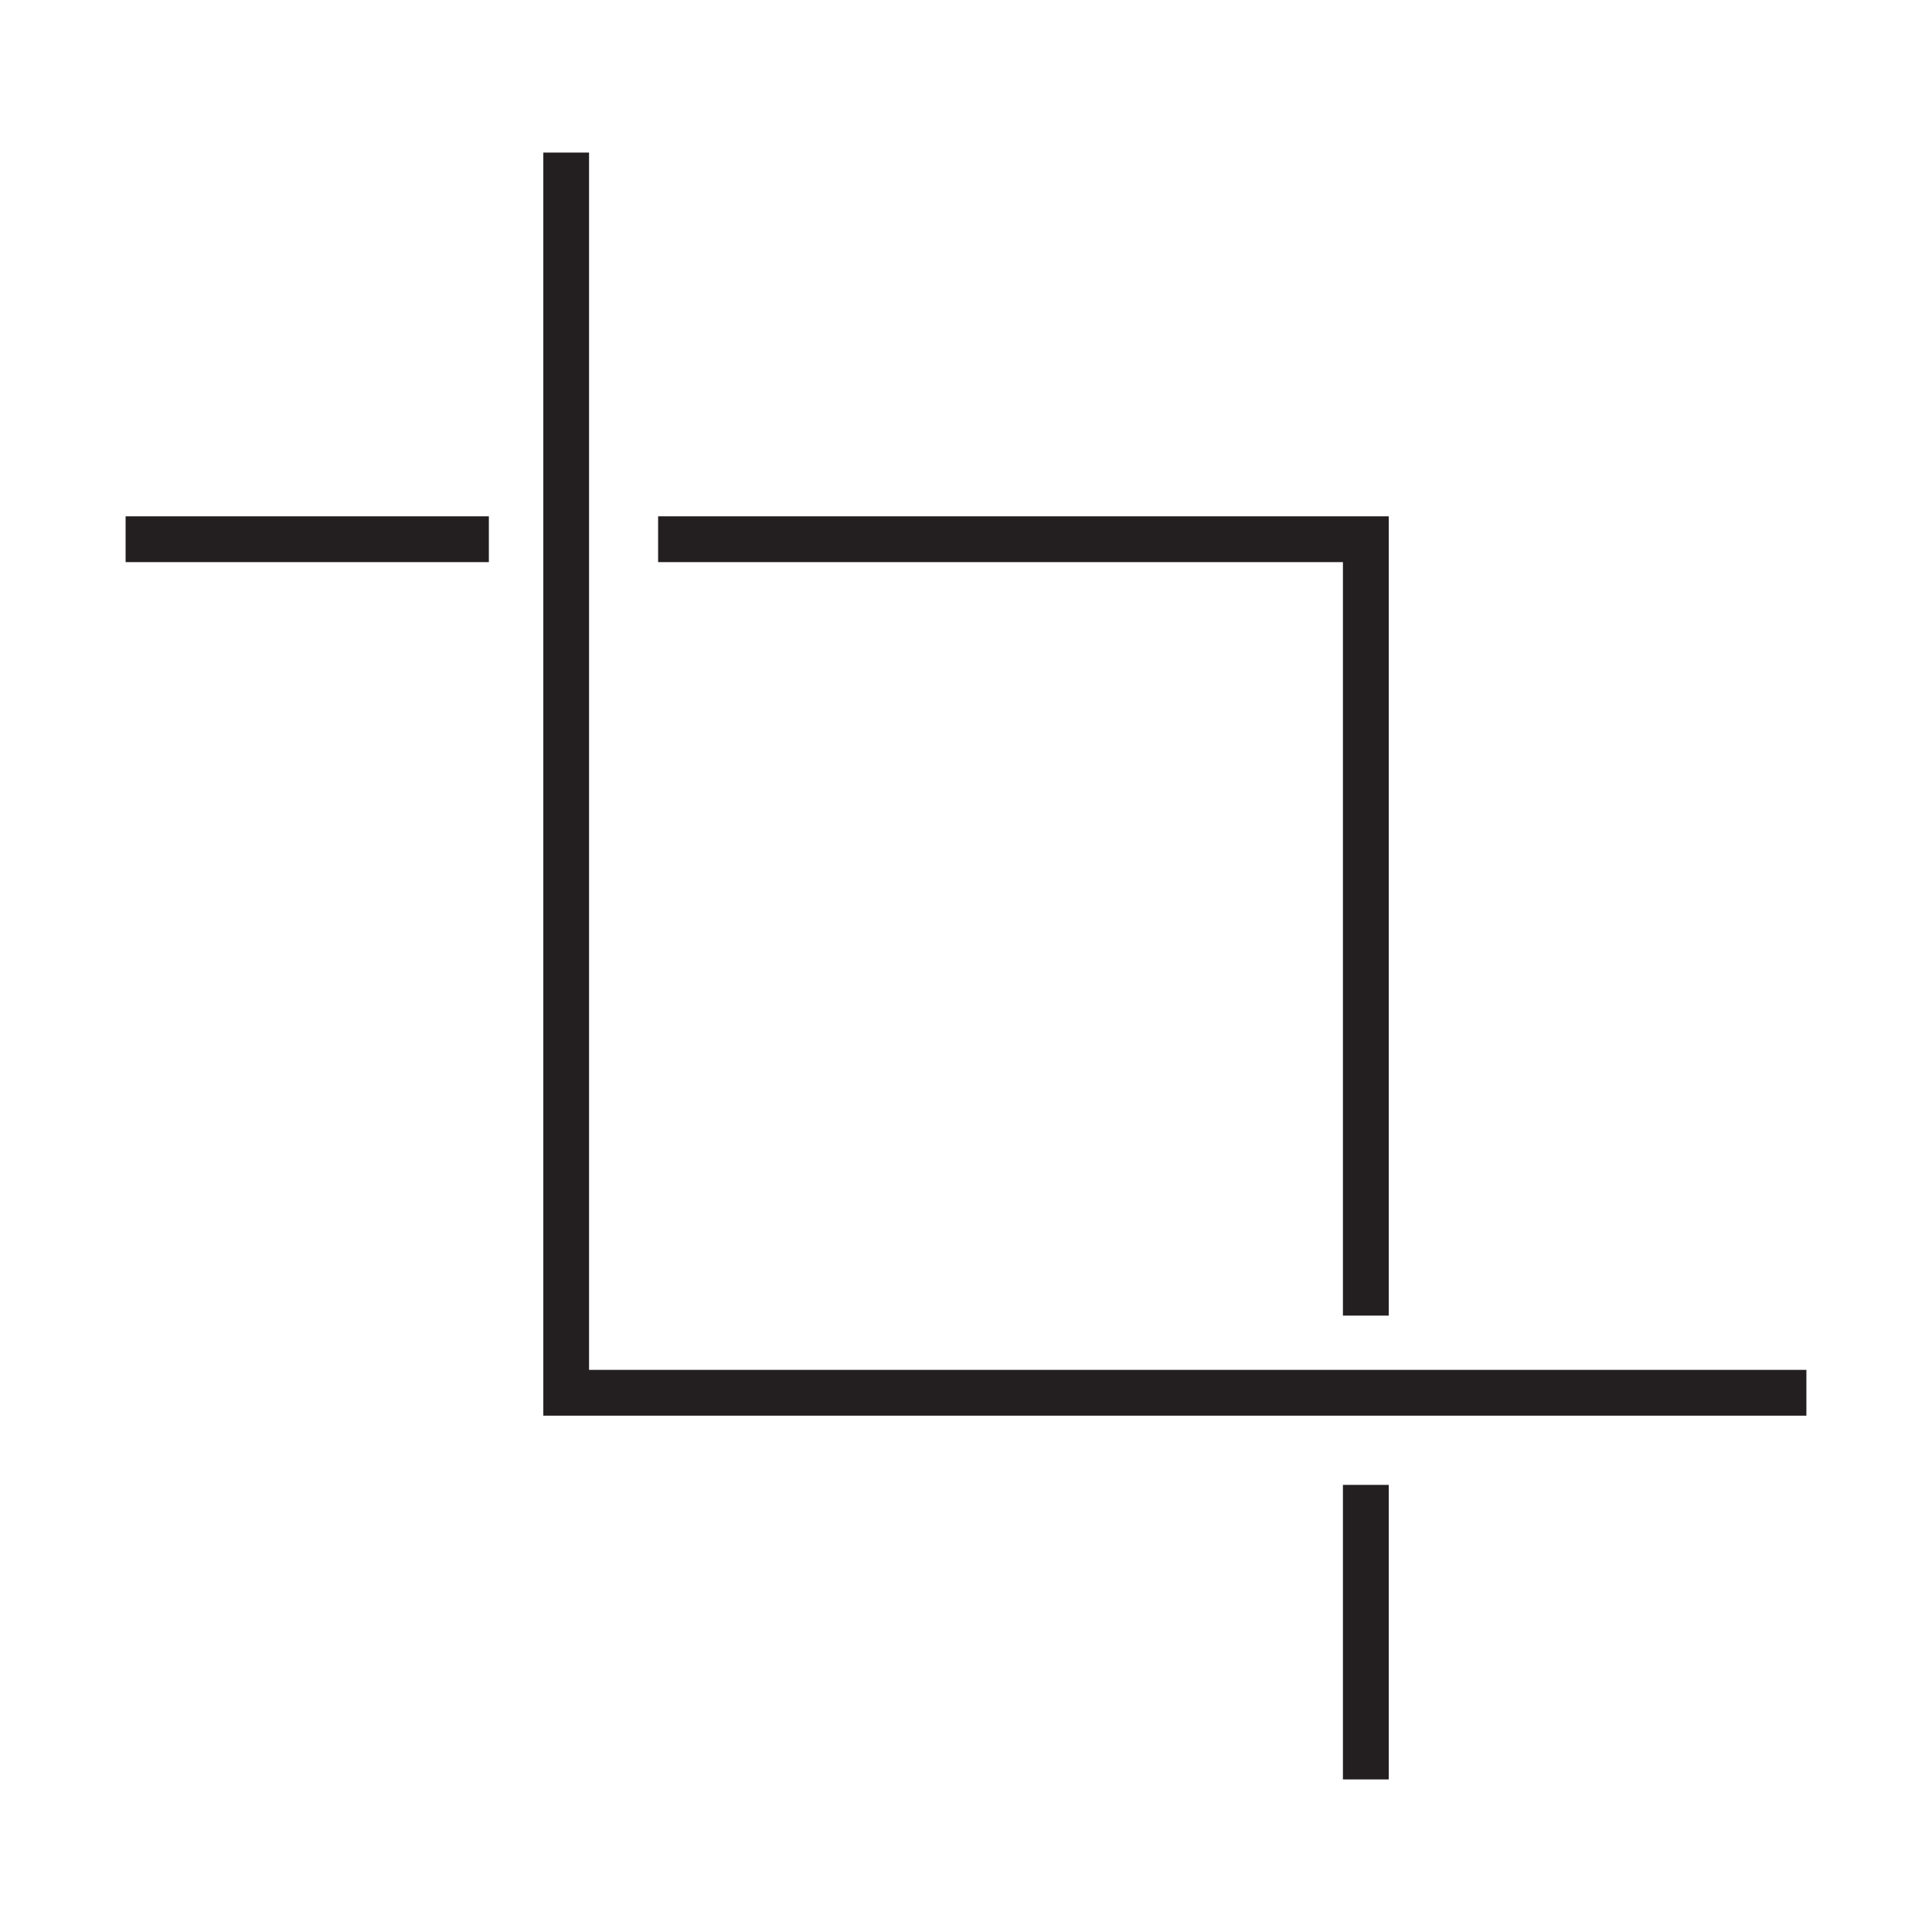
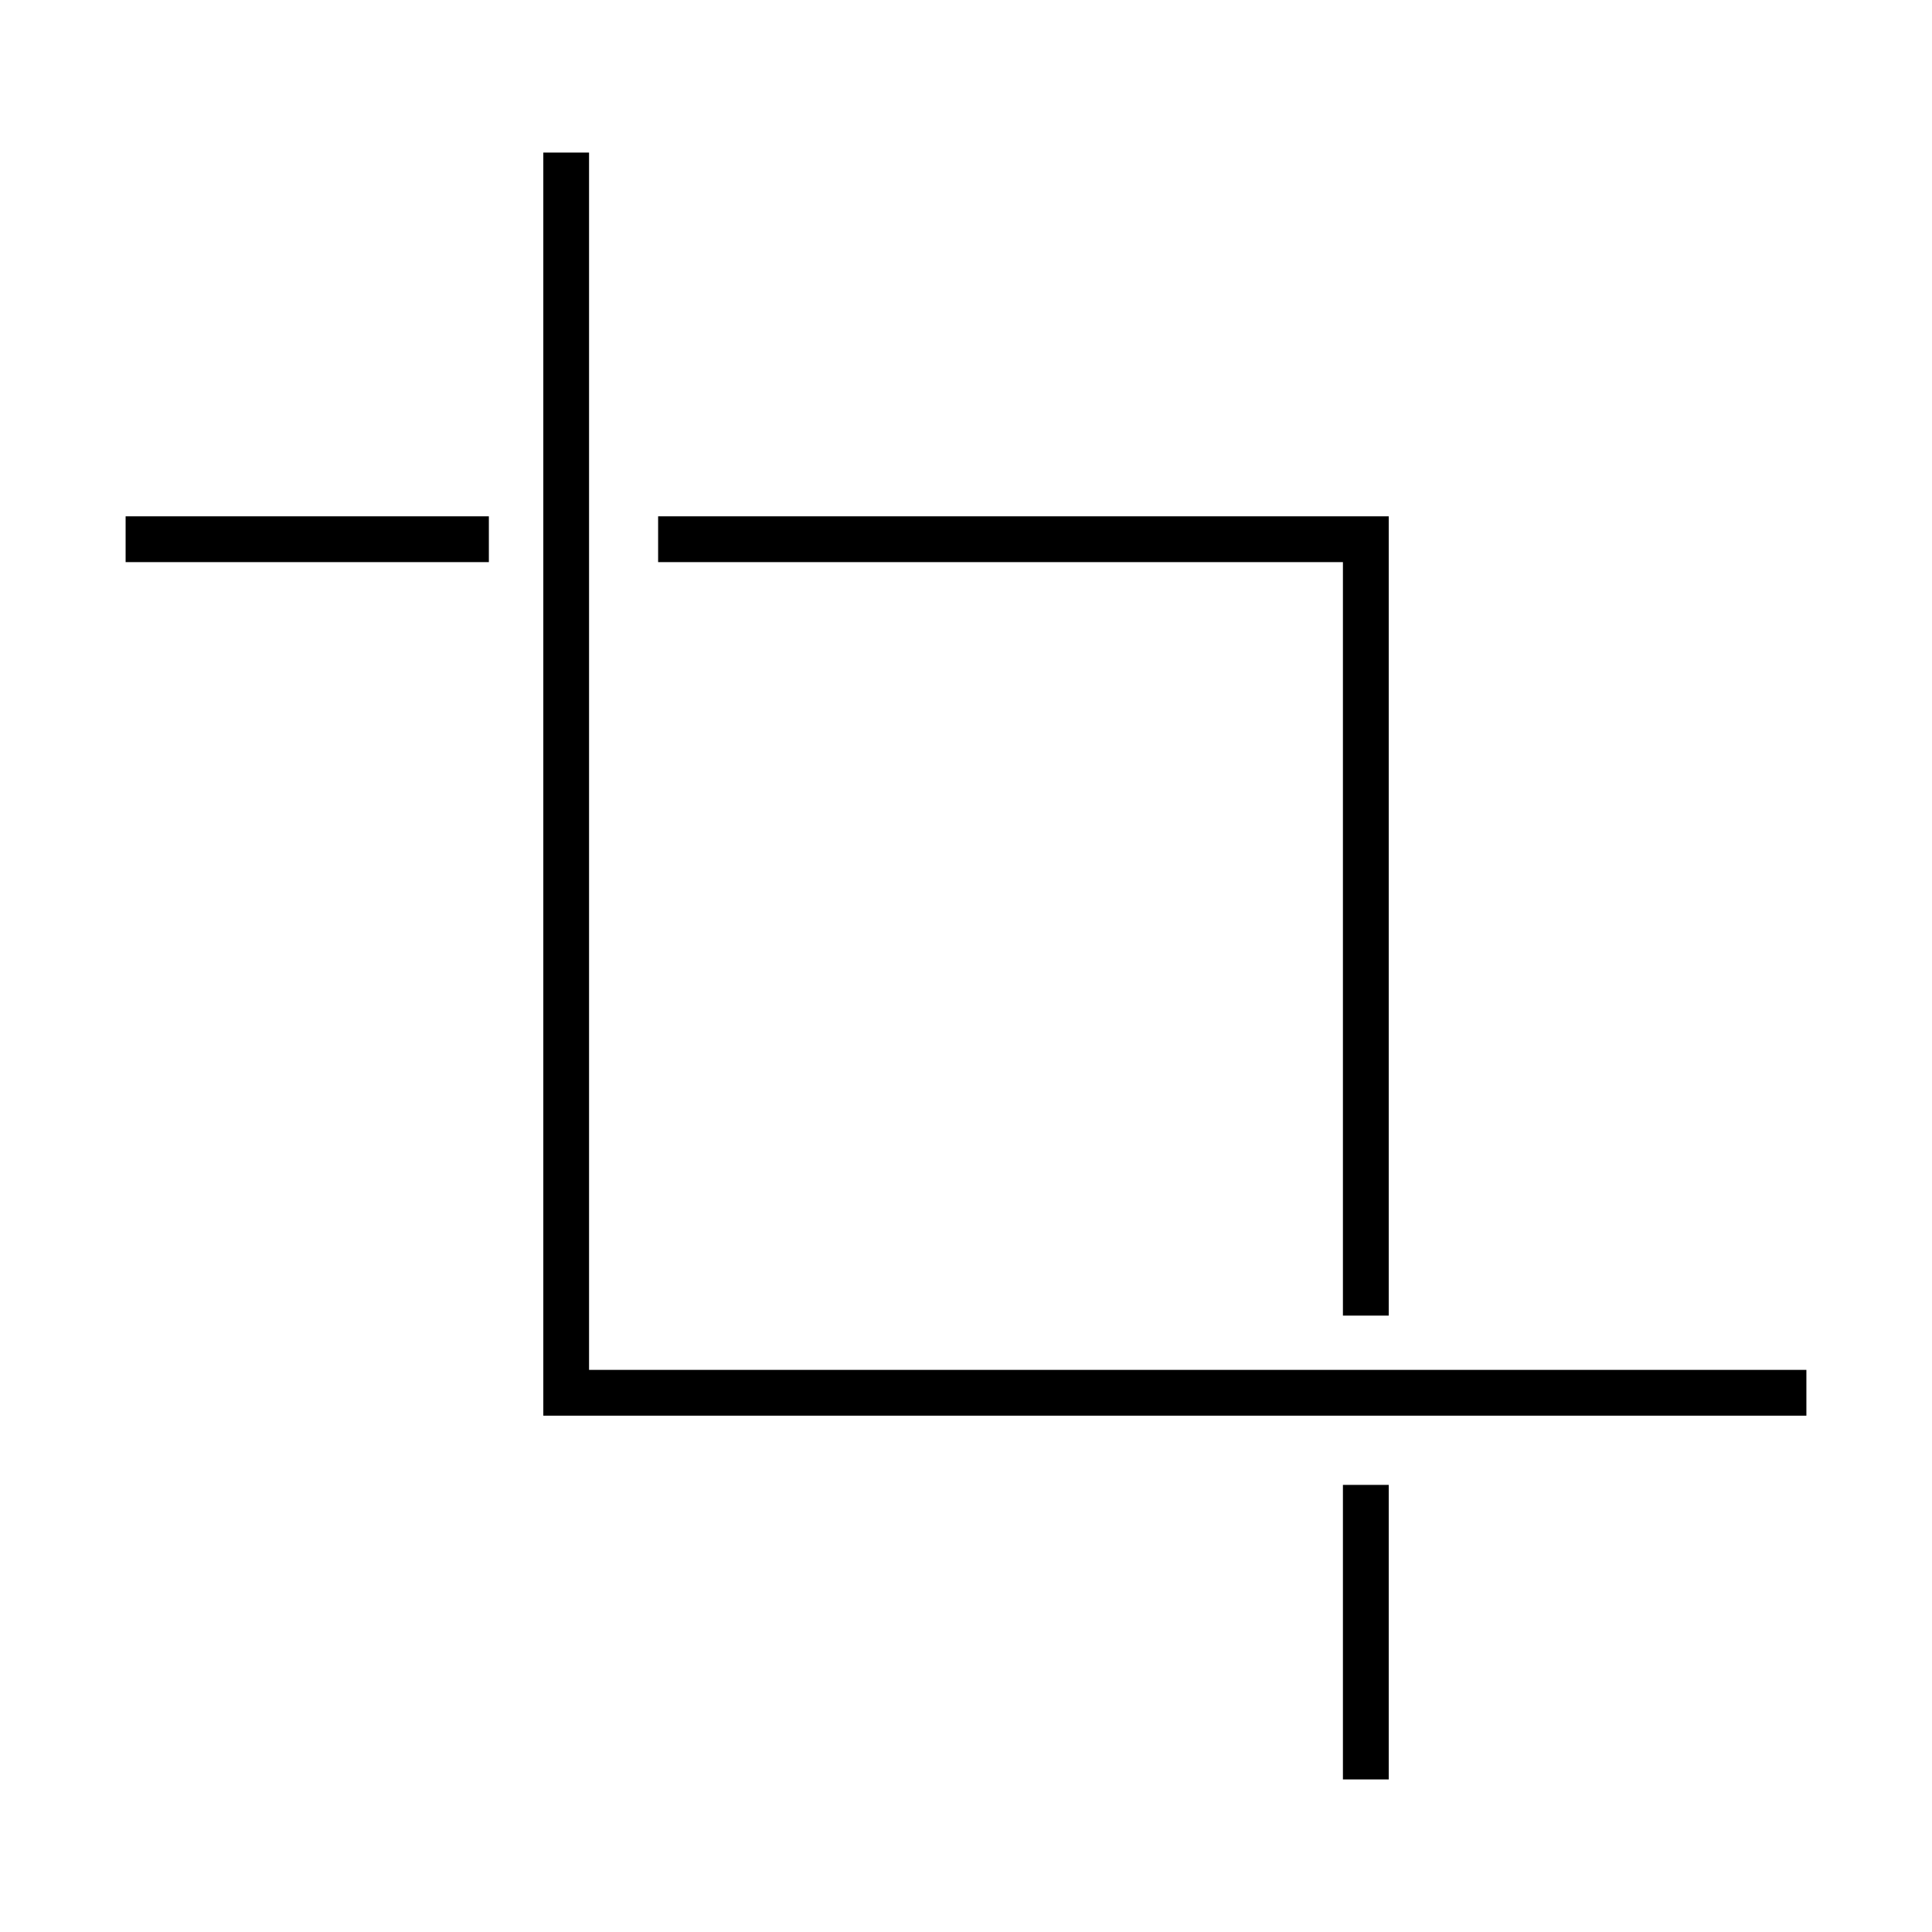
<svg xmlns="http://www.w3.org/2000/svg" version="1.1" id="Layer_1" x="0px" y="0px" width="64px" height="64px" viewBox="0 0 64 64" enable-background="new 0 0 64 64" xml:space="preserve">
  <g>
-     <rect x="44.486" y="49.189" fill="#231F20" width="1.518" height="9.757" />
-     <polygon fill="#231F20" points="44.486,43.581 46.004,43.581 46.004,17.104 21.801,17.104 21.801,18.621 44.486,18.621  " />
-     <rect x="4.161" y="17.104" fill="#231F20" width="12.033" height="1.517" />
-     <polygon fill="#231F20" points="19.513,45.379 19.513,5.054 17.998,5.054 17.998,46.896 59.839,46.896 59.839,45.379  " />
+     <rect x="44.486" y="49.189" width="1.518" height="9.757" />
+     <polygon points="44.486,43.581 46.004,43.581 46.004,17.104 21.801,17.104 21.801,18.621 44.486,18.621  " />
+     <rect x="4.161" y="17.104" width="12.033" height="1.517" />
+     <polygon points="19.513,45.379 19.513,5.054 17.998,5.054 17.998,46.896 59.839,46.896 59.839,45.379  " />
  </g>
</svg>
